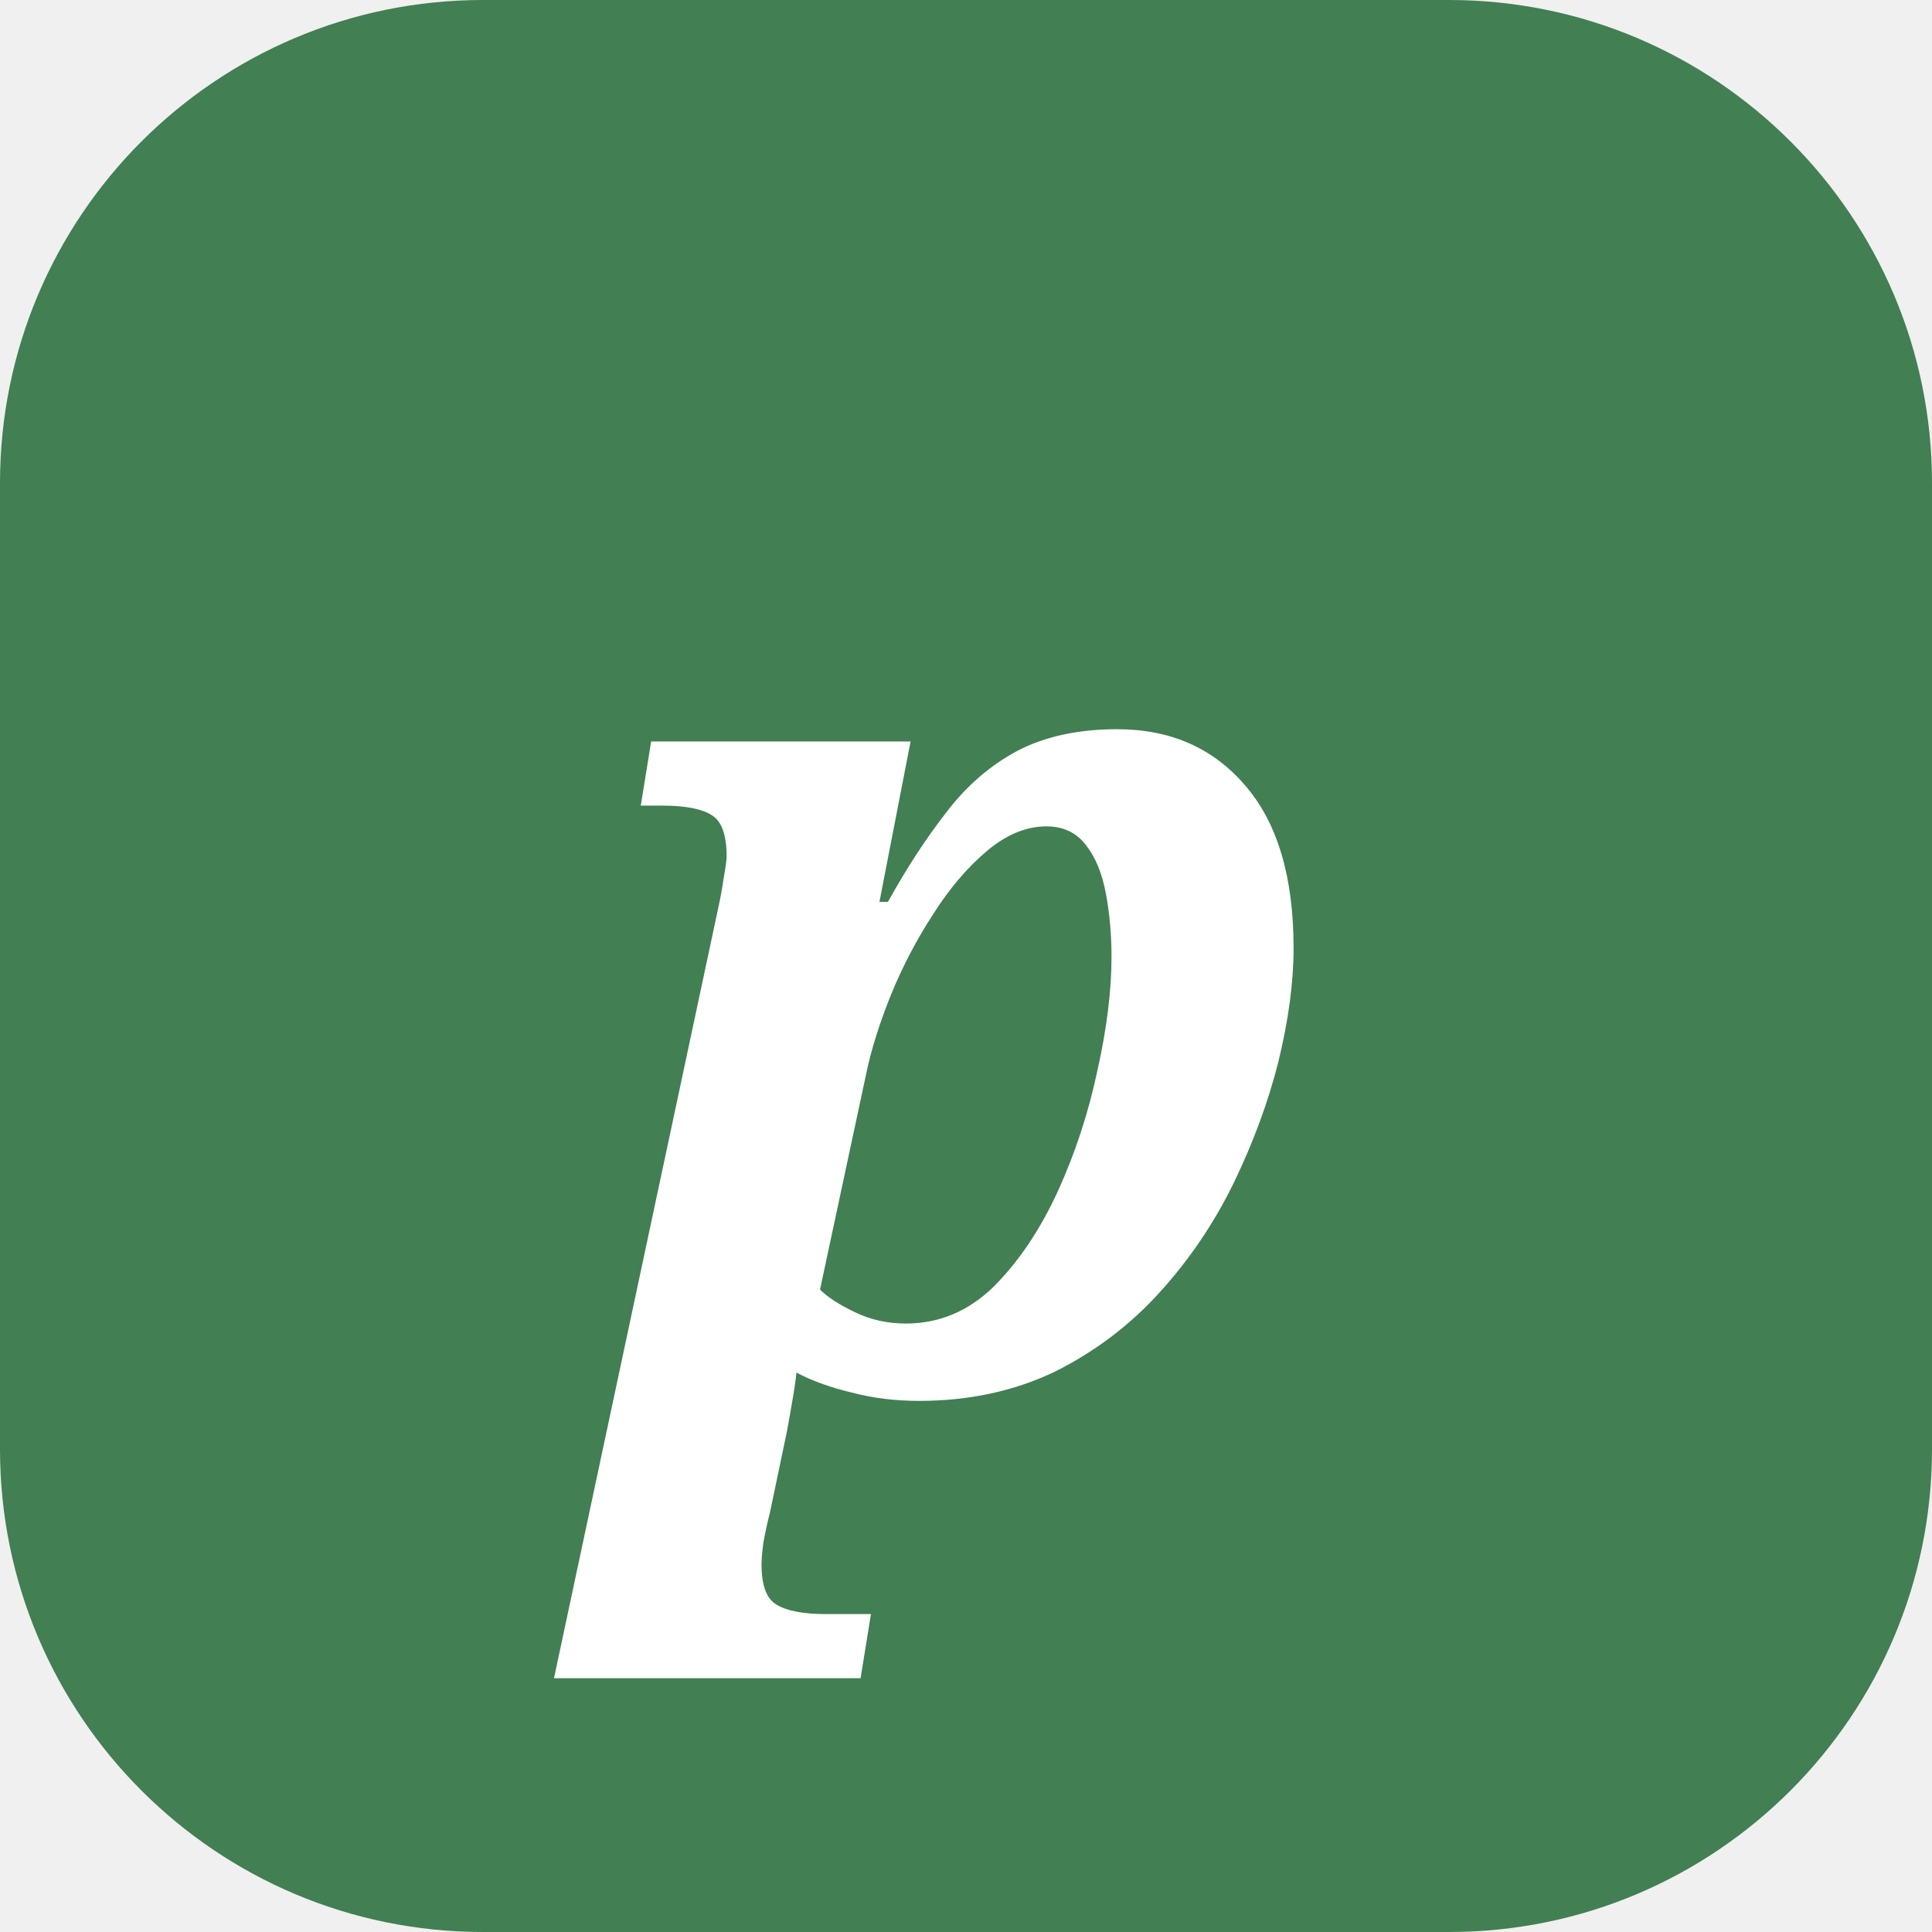
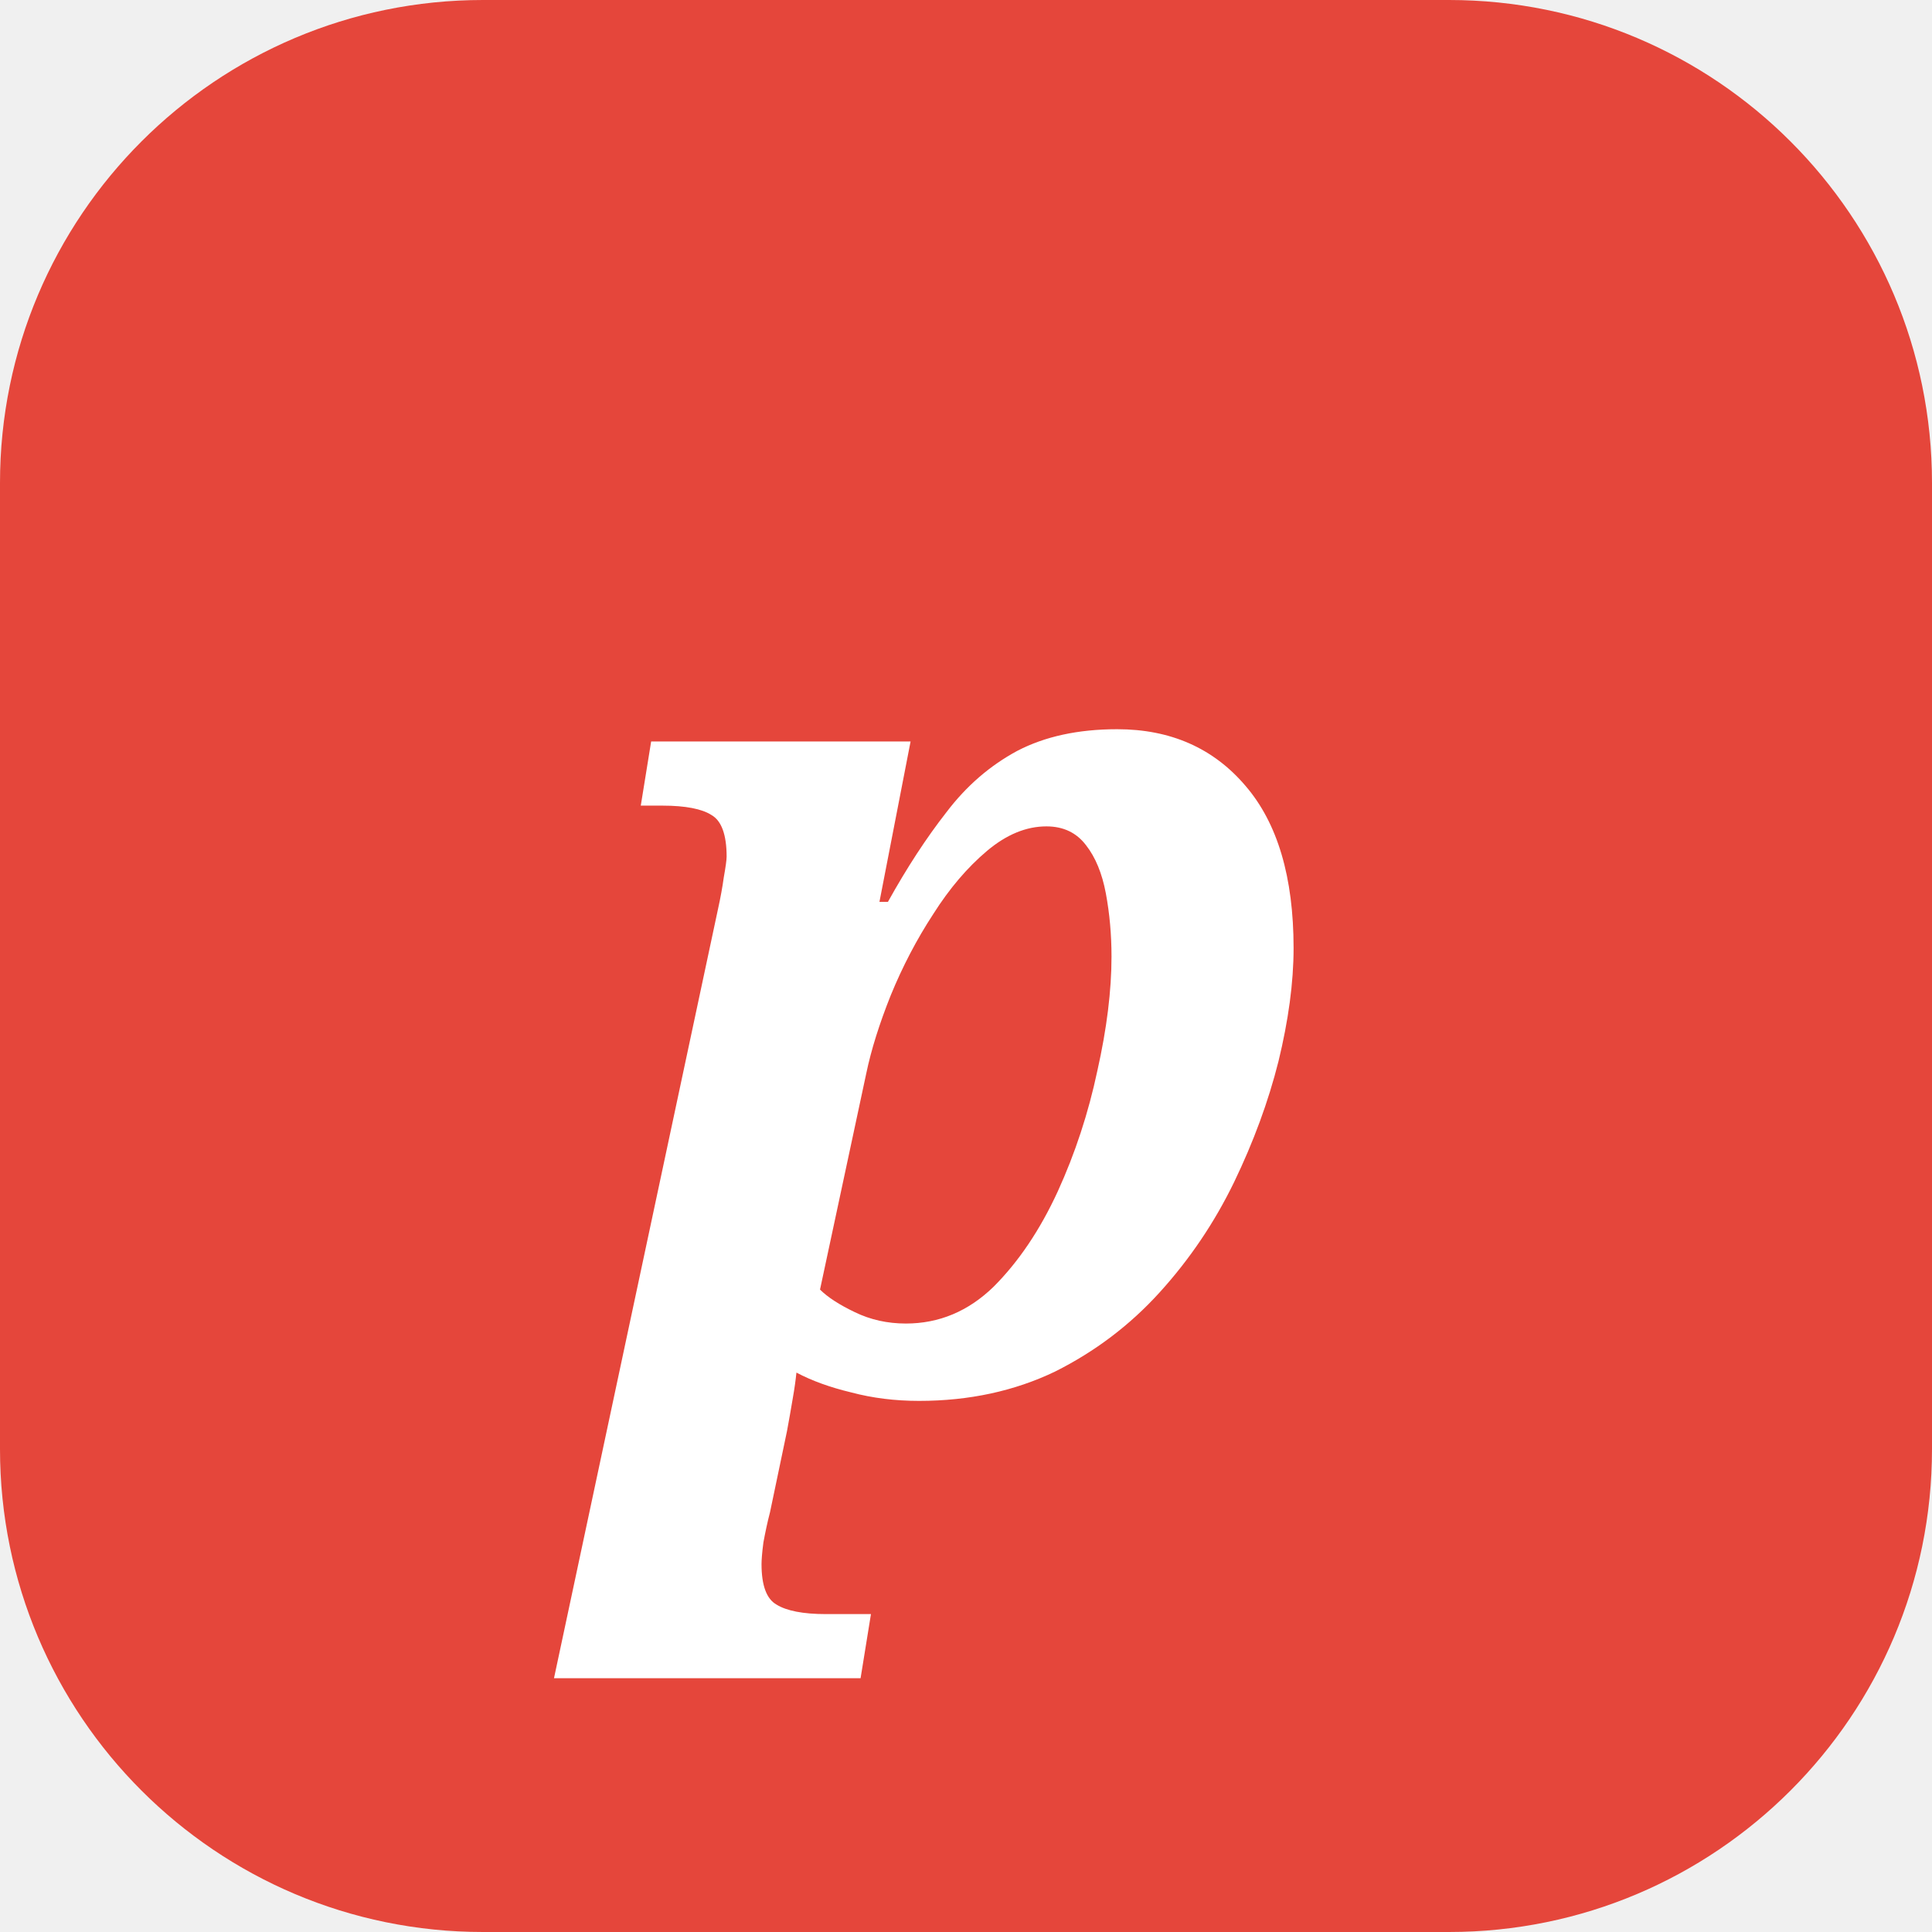
<svg xmlns="http://www.w3.org/2000/svg" viewBox="0 0 32 32">
-   <rect width="32" height="32" rx="8" fill="#427f53" />
+   <rect width="32" height="32" rx="8" fill="#e5463b" />
  <text x="16" y="23" text-anchor="middle" font-family="Georgia,serif" font-style="italic" font-weight="900" font-size="20" fill="#fff">p</text>
</svg>
